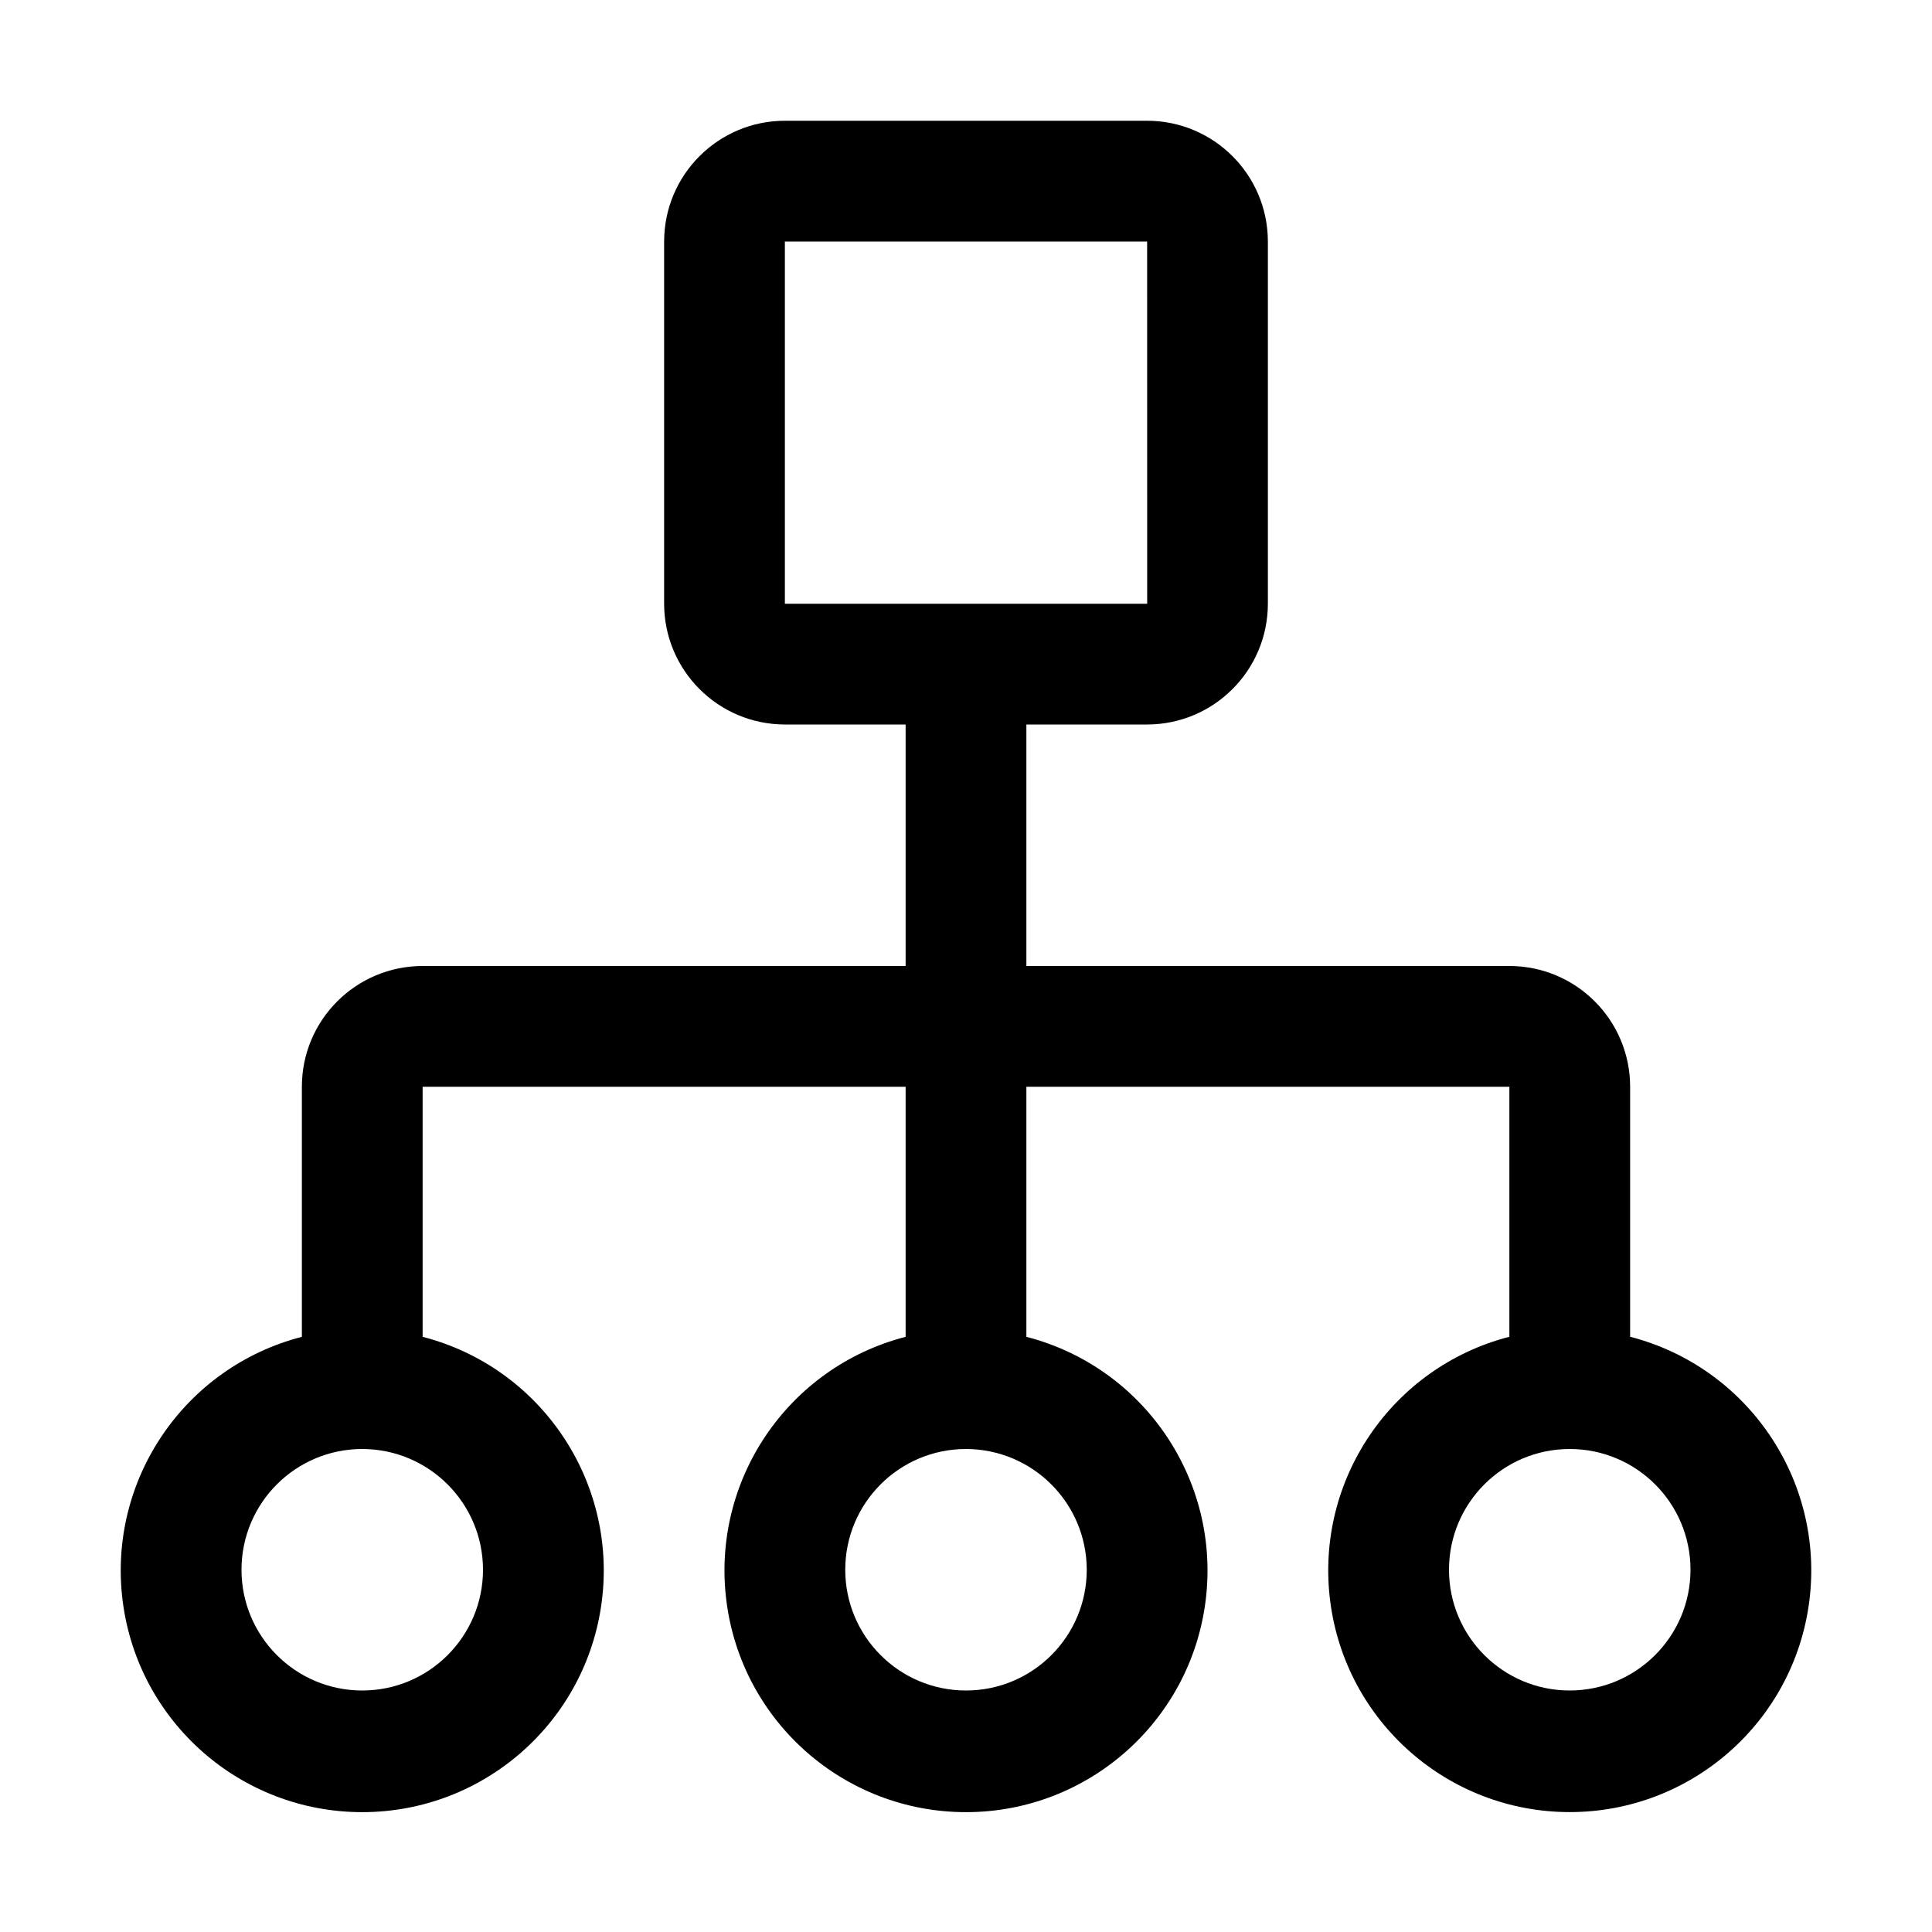
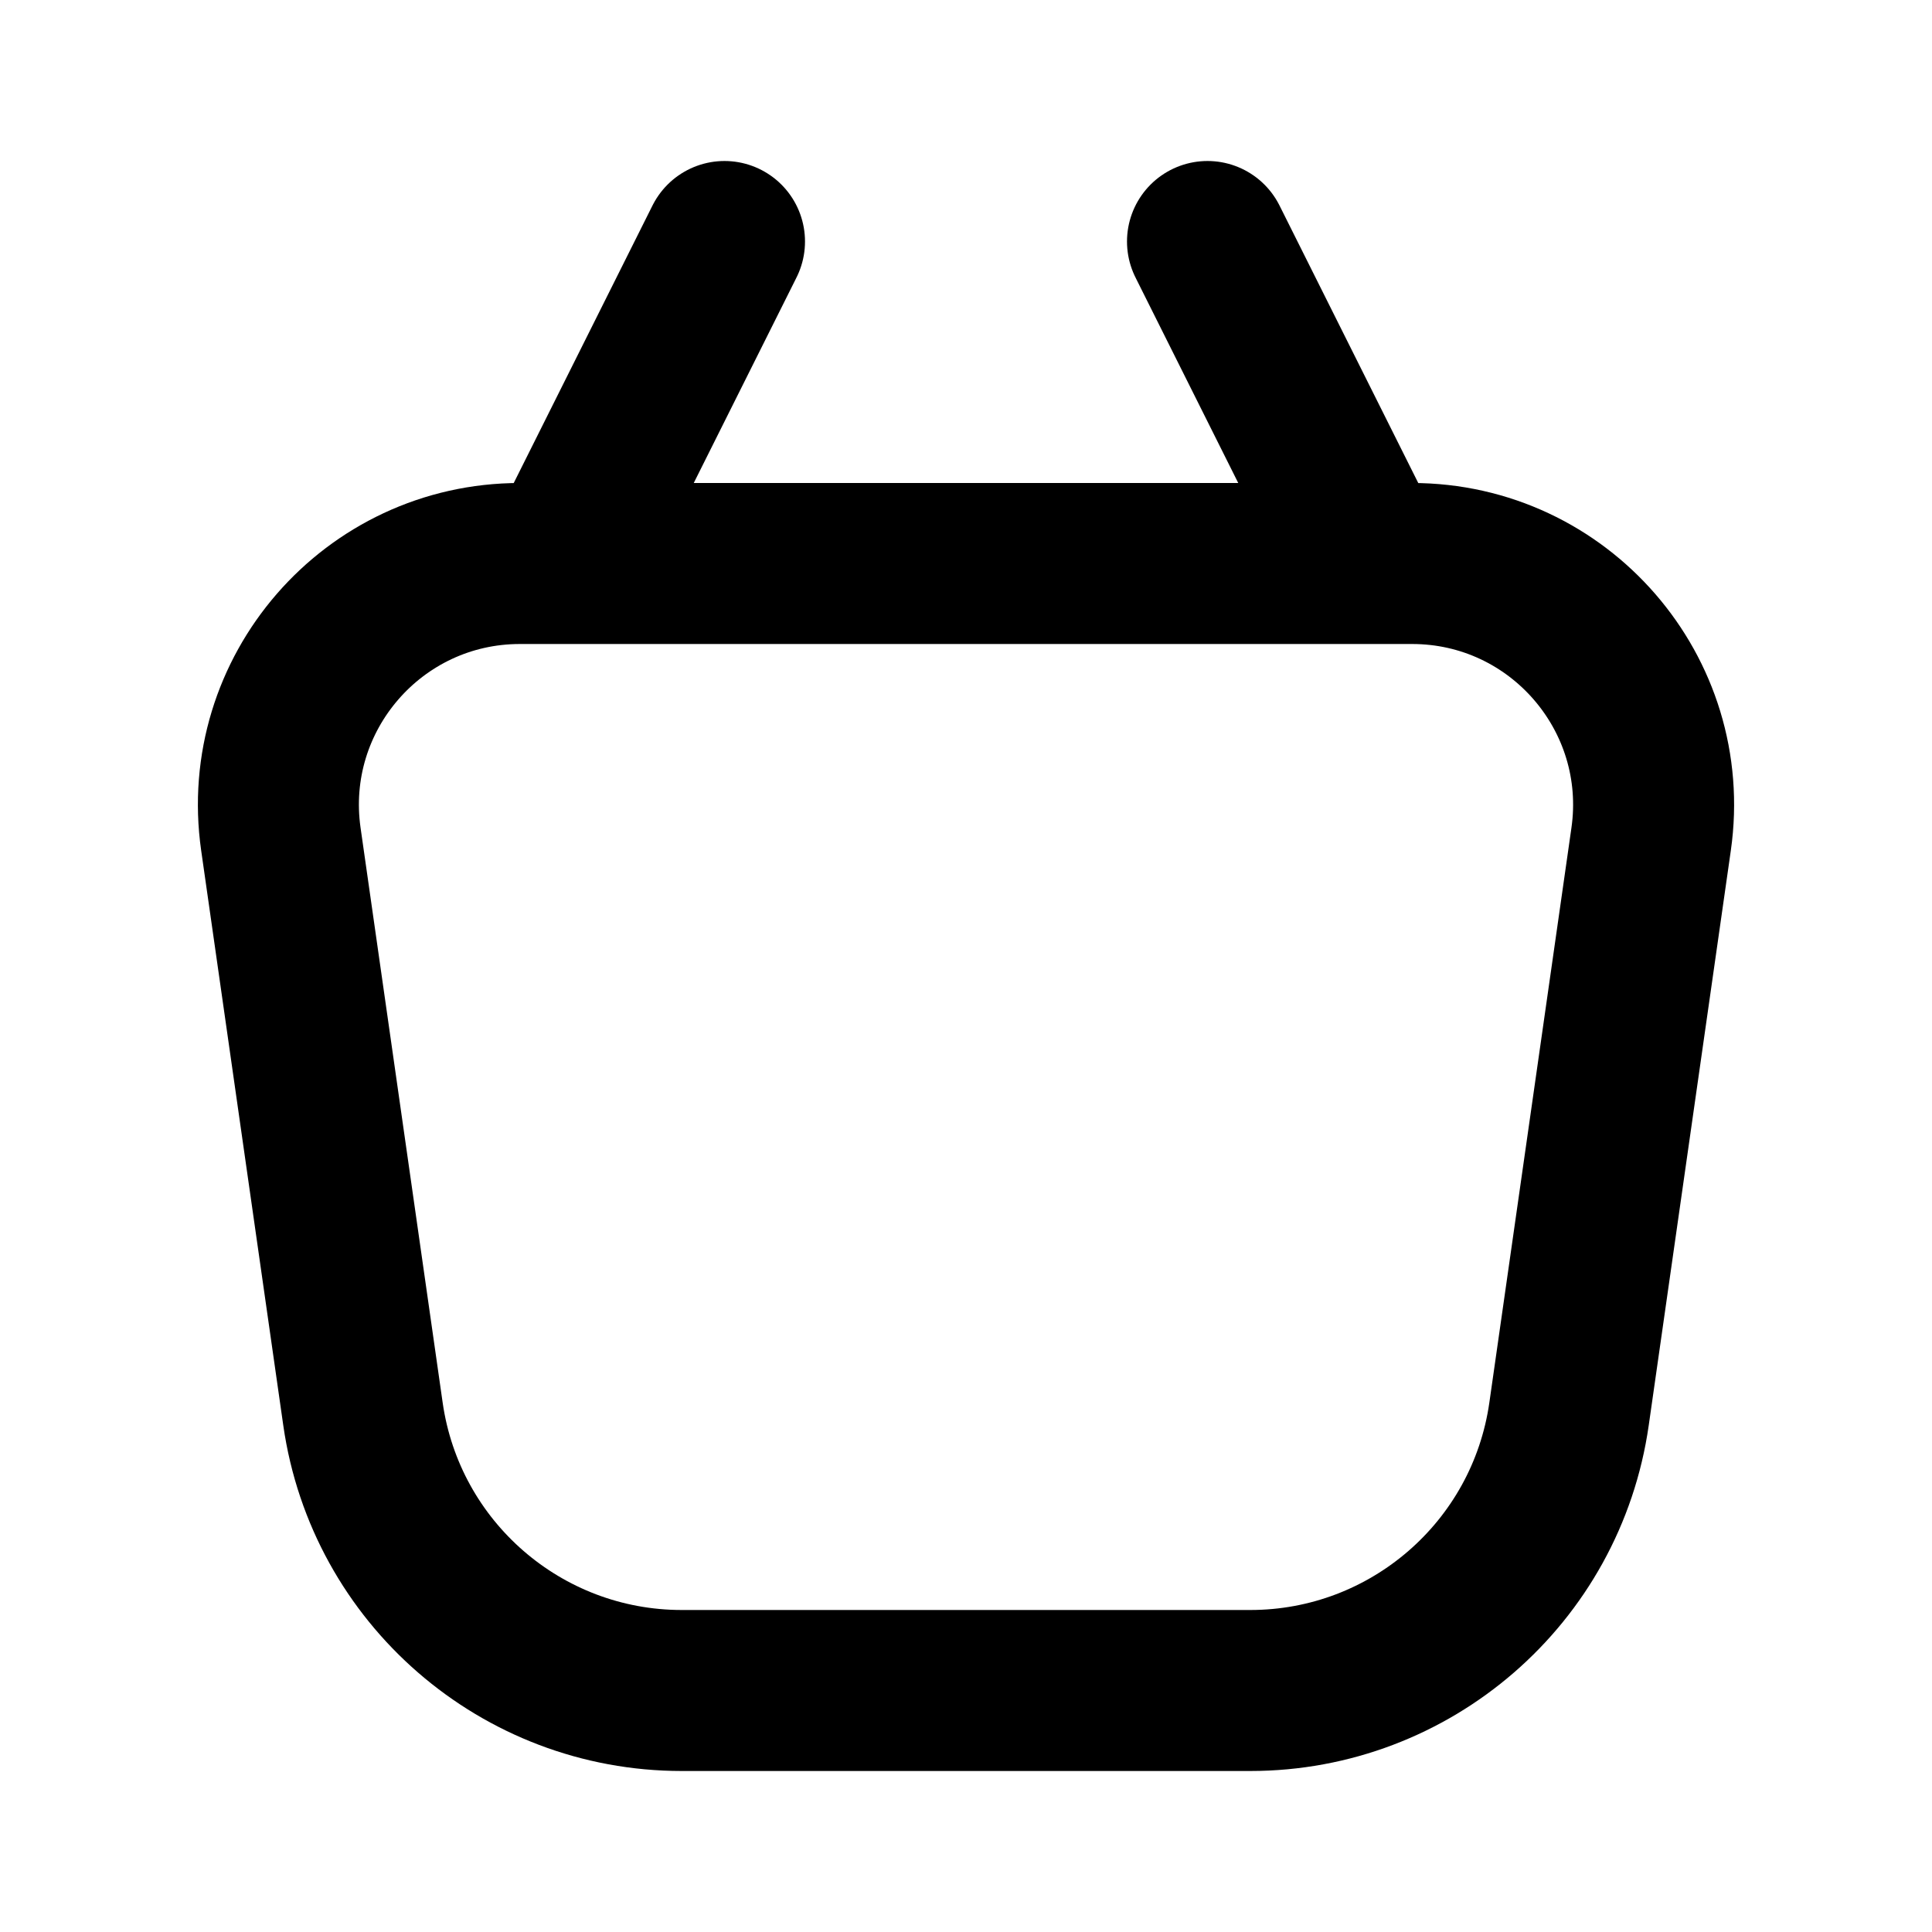
- <svg xmlns="http://www.w3.org/2000/svg" fill="currentColor" width="800px" height="800px" viewBox="0 0 32 32" id="icon">
-   <defs>
-     <style>.cls-1{fill:none;}</style>
-   </defs>
-   <path d="M27,22.141V18a2,2,0,0,0-2-2H17V12h2a2.002,2.002,0,0,0,2-2V4a2.002,2.002,0,0,0-2-2H13a2.002,2.002,0,0,0-2,2v6a2.002,2.002,0,0,0,2,2h2v4H7a2,2,0,0,0-2,2v4.142a4,4,0,1,0,2,0V18h8v4.142a4,4,0,1,0,2,0V18h8v4.141a4,4,0,1,0,2,0ZM13,4h6l.001,6H13ZM8,26a2,2,0,1,1-2-2A2.002,2.002,0,0,1,8,26Zm10,0a2,2,0,1,1-2-2A2.003,2.003,0,0,1,18,26Zm8,2a2,2,0,1,1,2-2A2.002,2.002,0,0,1,26,28Z" />
-   <rect id="_Transparent_Rectangle_" data-name="&lt;Transparent Rectangle&gt;" class="cls-1" width="32" height="32" />
+ <svg xmlns="http://www.w3.org/2000/svg" width="800px" height="800px" viewBox="0 0 24 24" fill="none">
+   <path d="M3.489 10.424C3.231 8.617 4.633 7 6.459 7H17.541C19.367 7 20.769 8.617 20.511 10.424L19.491 17.566C19.209 19.536 17.521 21 15.531 21H8.469C6.479 21 4.791 19.536 4.509 17.566L3.489 10.424Z" stroke="currentColor" stroke-width="2" />
+   <path d="M9 3L7.211 6.578" stroke="currentColor" stroke-width="2" stroke-linecap="round" />
+   <path d="M15 3L16.789 6.578" stroke="currentColor" stroke-width="2" stroke-linecap="round" />
</svg>
